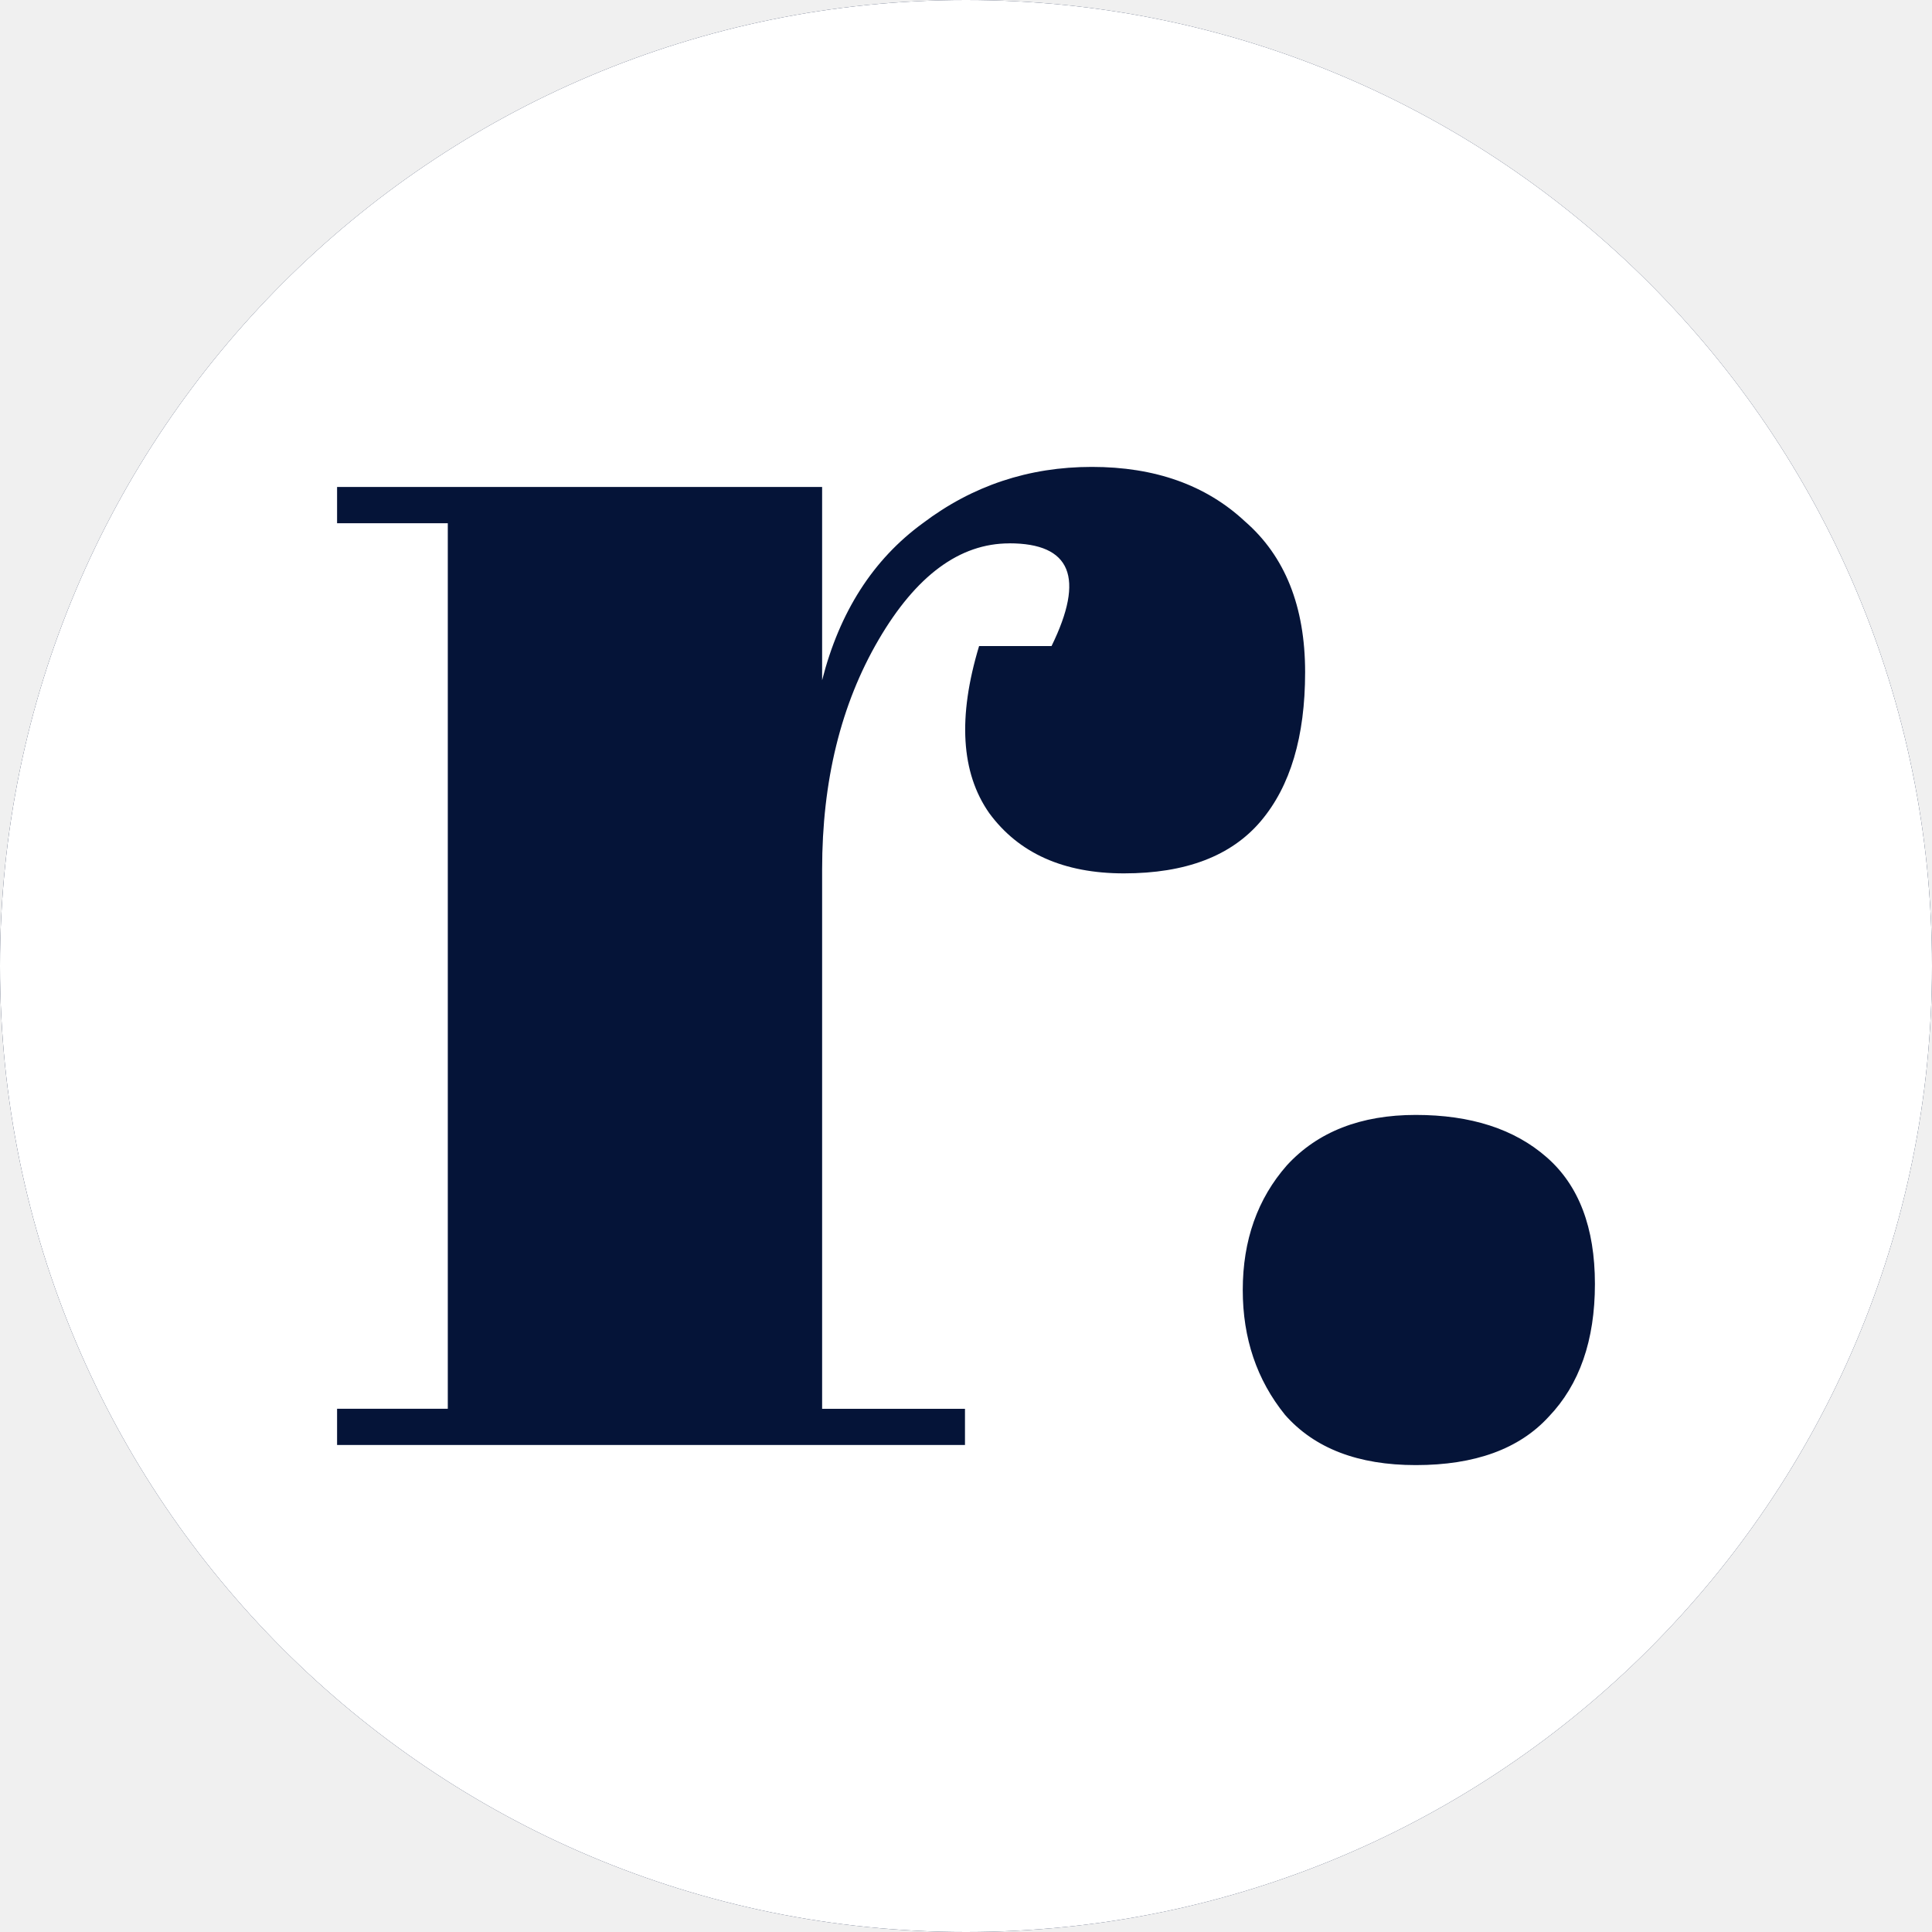
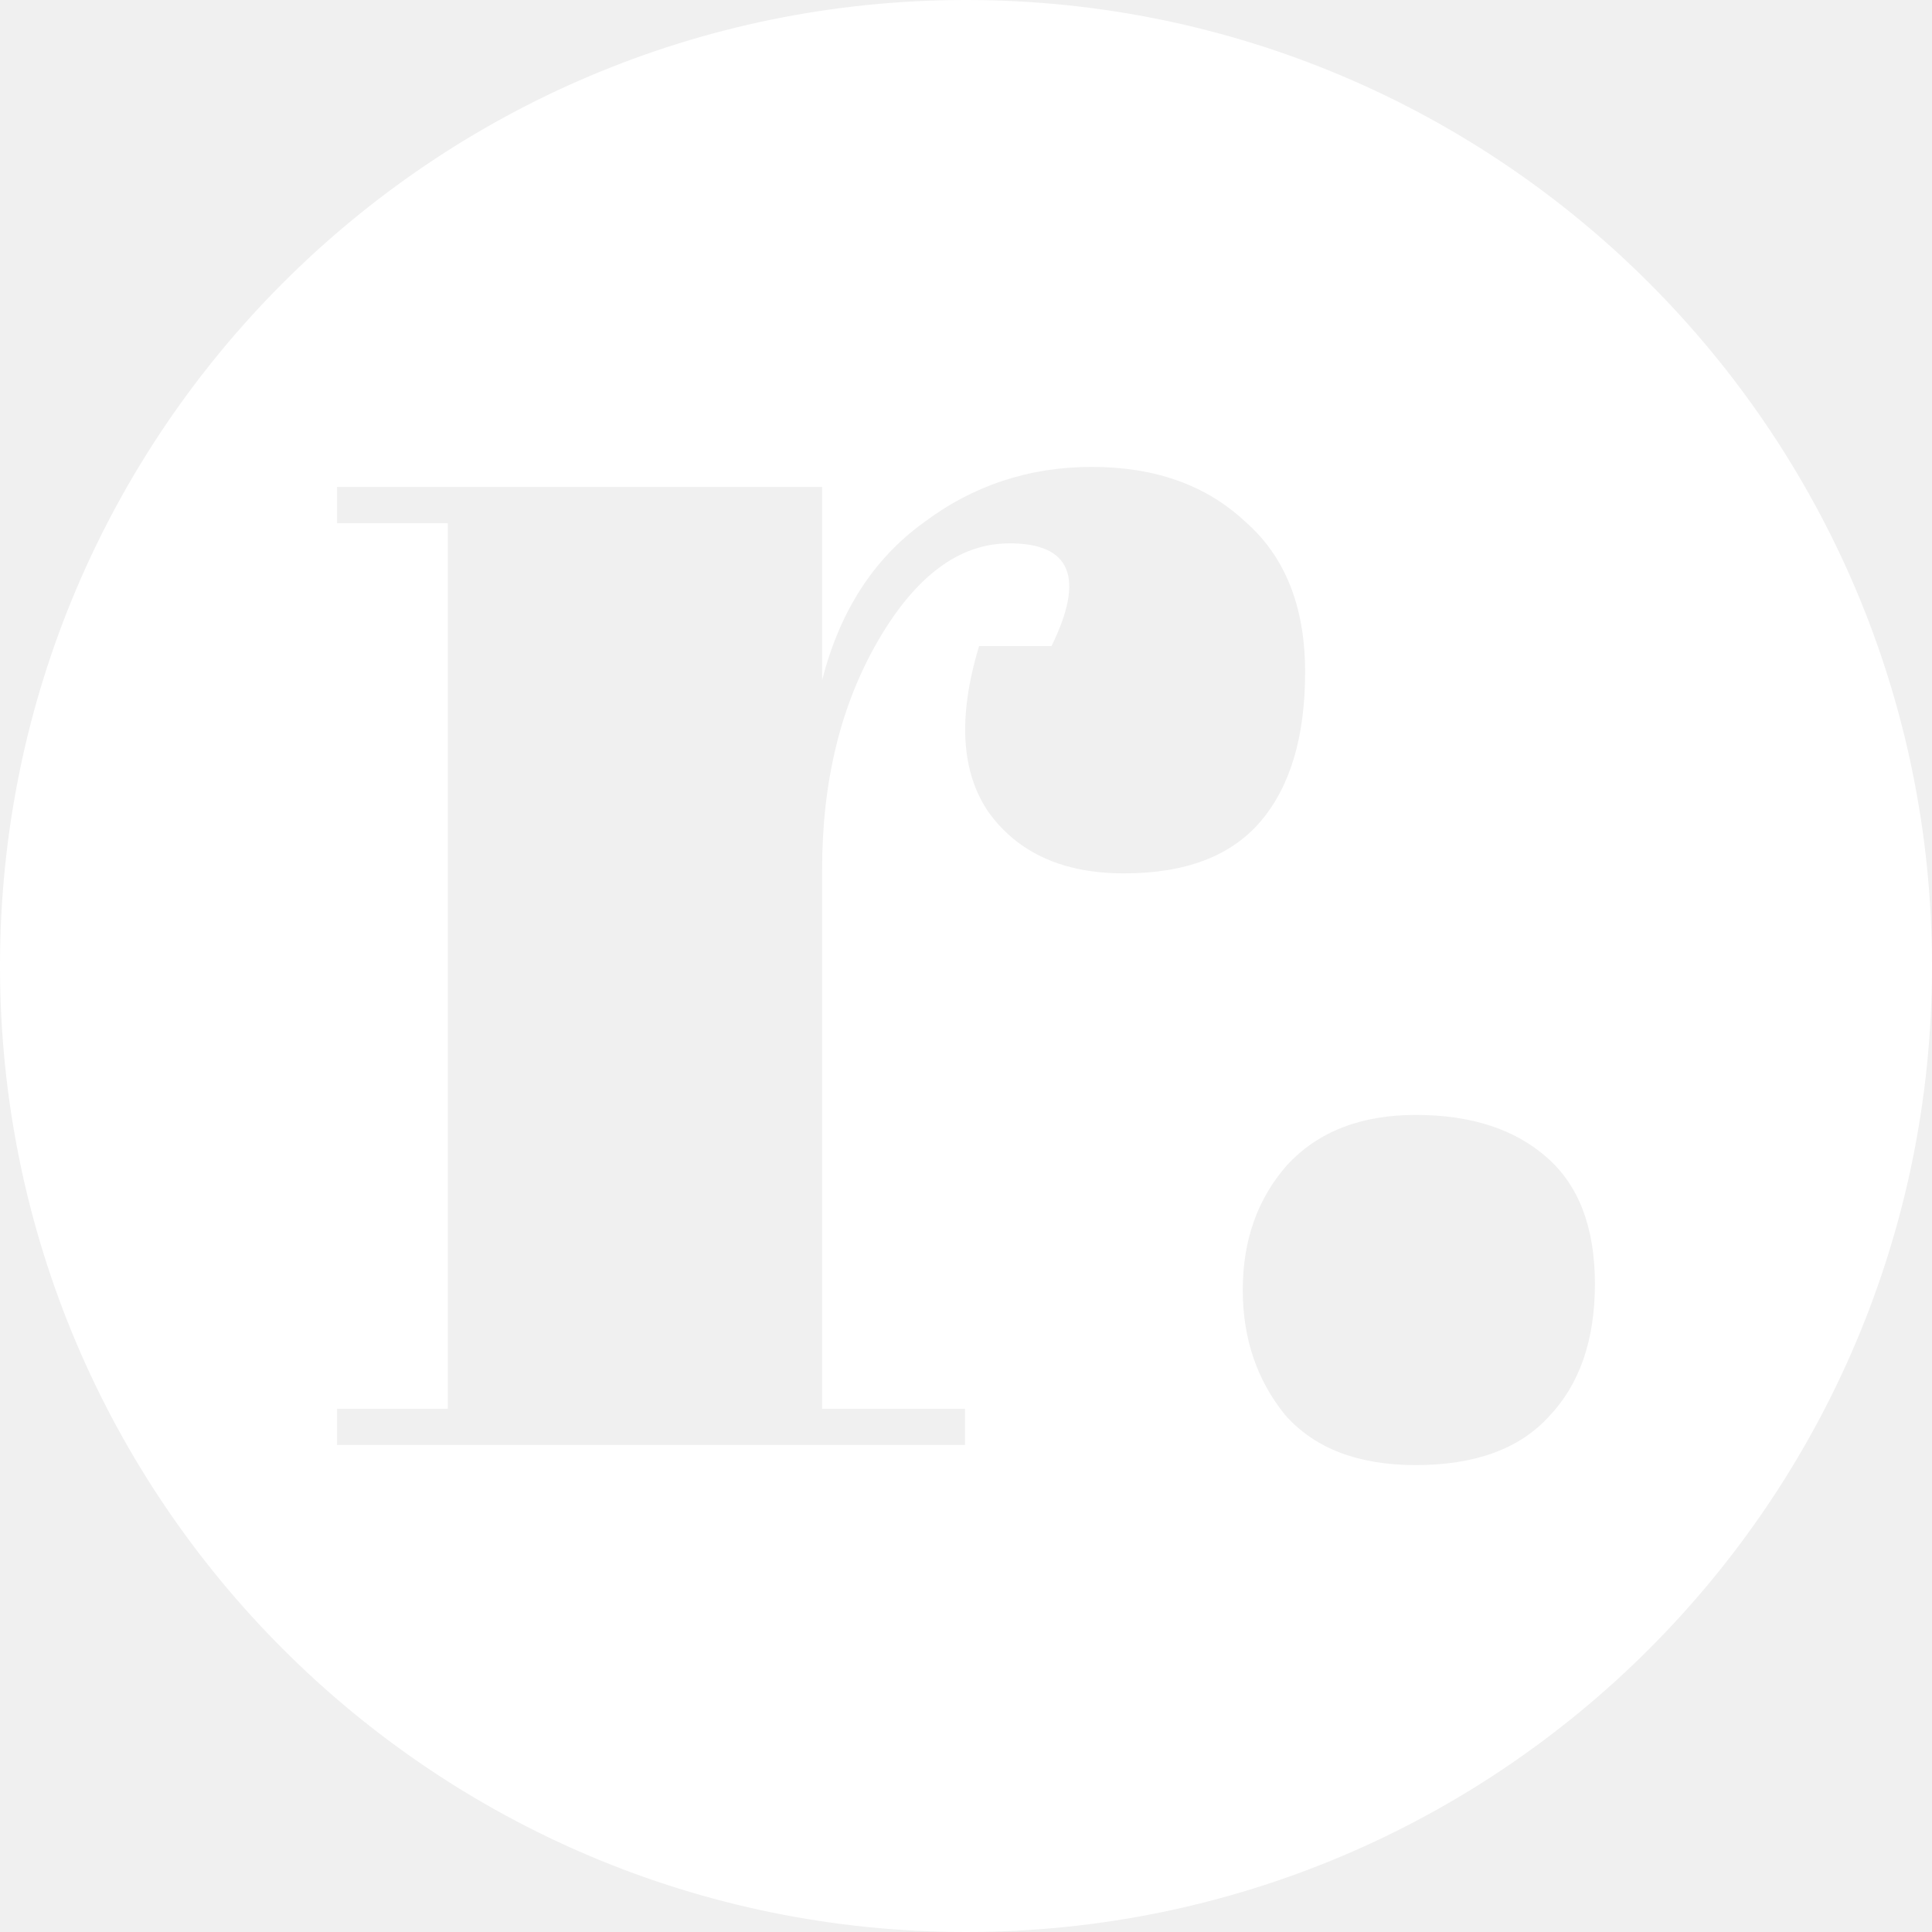
<svg xmlns="http://www.w3.org/2000/svg" width="36mm" height="36mm" viewBox="0 0 36 36" version="1.1" id="svg138">
  <defs id="defs142">
    </defs>
-   <path d="M 18,0 A 18,18 0 0 0 0,18 18,18 0 0 0 18,36 18,18 0 0 0 36,18 18,18 0 0 0 18,0 Z" id="path413" class="UnoptimicedTransforms" style="opacity:1;fill:#051438;fill-opacity:1" />
+   <path d="M 18,0 A 18,18 0 0 0 0,18 18,18 0 0 0 18,36 18,18 0 0 0 36,18 18,18 0 0 0 18,0 Z" id="path413" class="UnoptimicedTransforms" style="opacity:0;" />
  <path id="path2480" style="fill:#ffffff;fill-opacity:1;stroke:none;stroke-width:1.525;stroke-linecap:round;stroke-linejoin:round;stroke-miterlimit:4.1;stroke-opacity:1" d="M 18 0 A 18 18 0 0 0 0 18 A 18 18 0 0 0 18 36 A 18 18 0 0 0 36 18 A 18 18 0 0 0 18 0 z M 20.344 8.7 C 21.519 8.7 22.469 9.037 23.194 9.712 C 23.944 10.362 24.319 11.3 24.319 12.525 C 24.319 13.725 24.044 14.65 23.494 15.3 C 22.944 15.95 22.094 16.274 20.944 16.274 C 19.819 16.274 18.982 15.9 18.432 15.15 C 17.907 14.4 17.844 13.362 18.244 12.038 L 19.594 12.038 C 20.219 10.762 19.957 10.124 18.807 10.124 L 18.807 10.125 C 17.882 10.125 17.069 10.725 16.369 11.925 C 15.669 13.125 15.319 14.55 15.319 16.201 L 15.319 26.251 L 17.981 26.251 L 17.981 26.925 L 6.281 26.925 L 6.281 26.25 L 8.344 26.25 L 8.344 9.75 L 6.281 9.75 L 6.281 9.074 L 15.319 9.074 L 15.319 12.675 C 15.644 11.4 16.269 10.425 17.194 9.75 C 18.119 9.05 19.169 8.7 20.344 8.7 z M 26.381 20.775 C 27.407 20.775 28.22 21.038 28.819 21.563 C 29.42 22.087 29.719 22.875 29.719 23.925 C 29.719 24.975 29.432 25.8 28.857 26.4 C 28.307 27 27.482 27.3 26.381 27.3 C 25.306 27.3 24.494 26.988 23.944 26.363 C 23.419 25.713 23.157 24.938 23.157 24.038 C 23.157 23.113 23.431 22.337 23.981 21.712 C 24.556 21.088 25.356 20.775 26.381 20.775 z " class="UnoptimicedTransforms" />
</svg>
